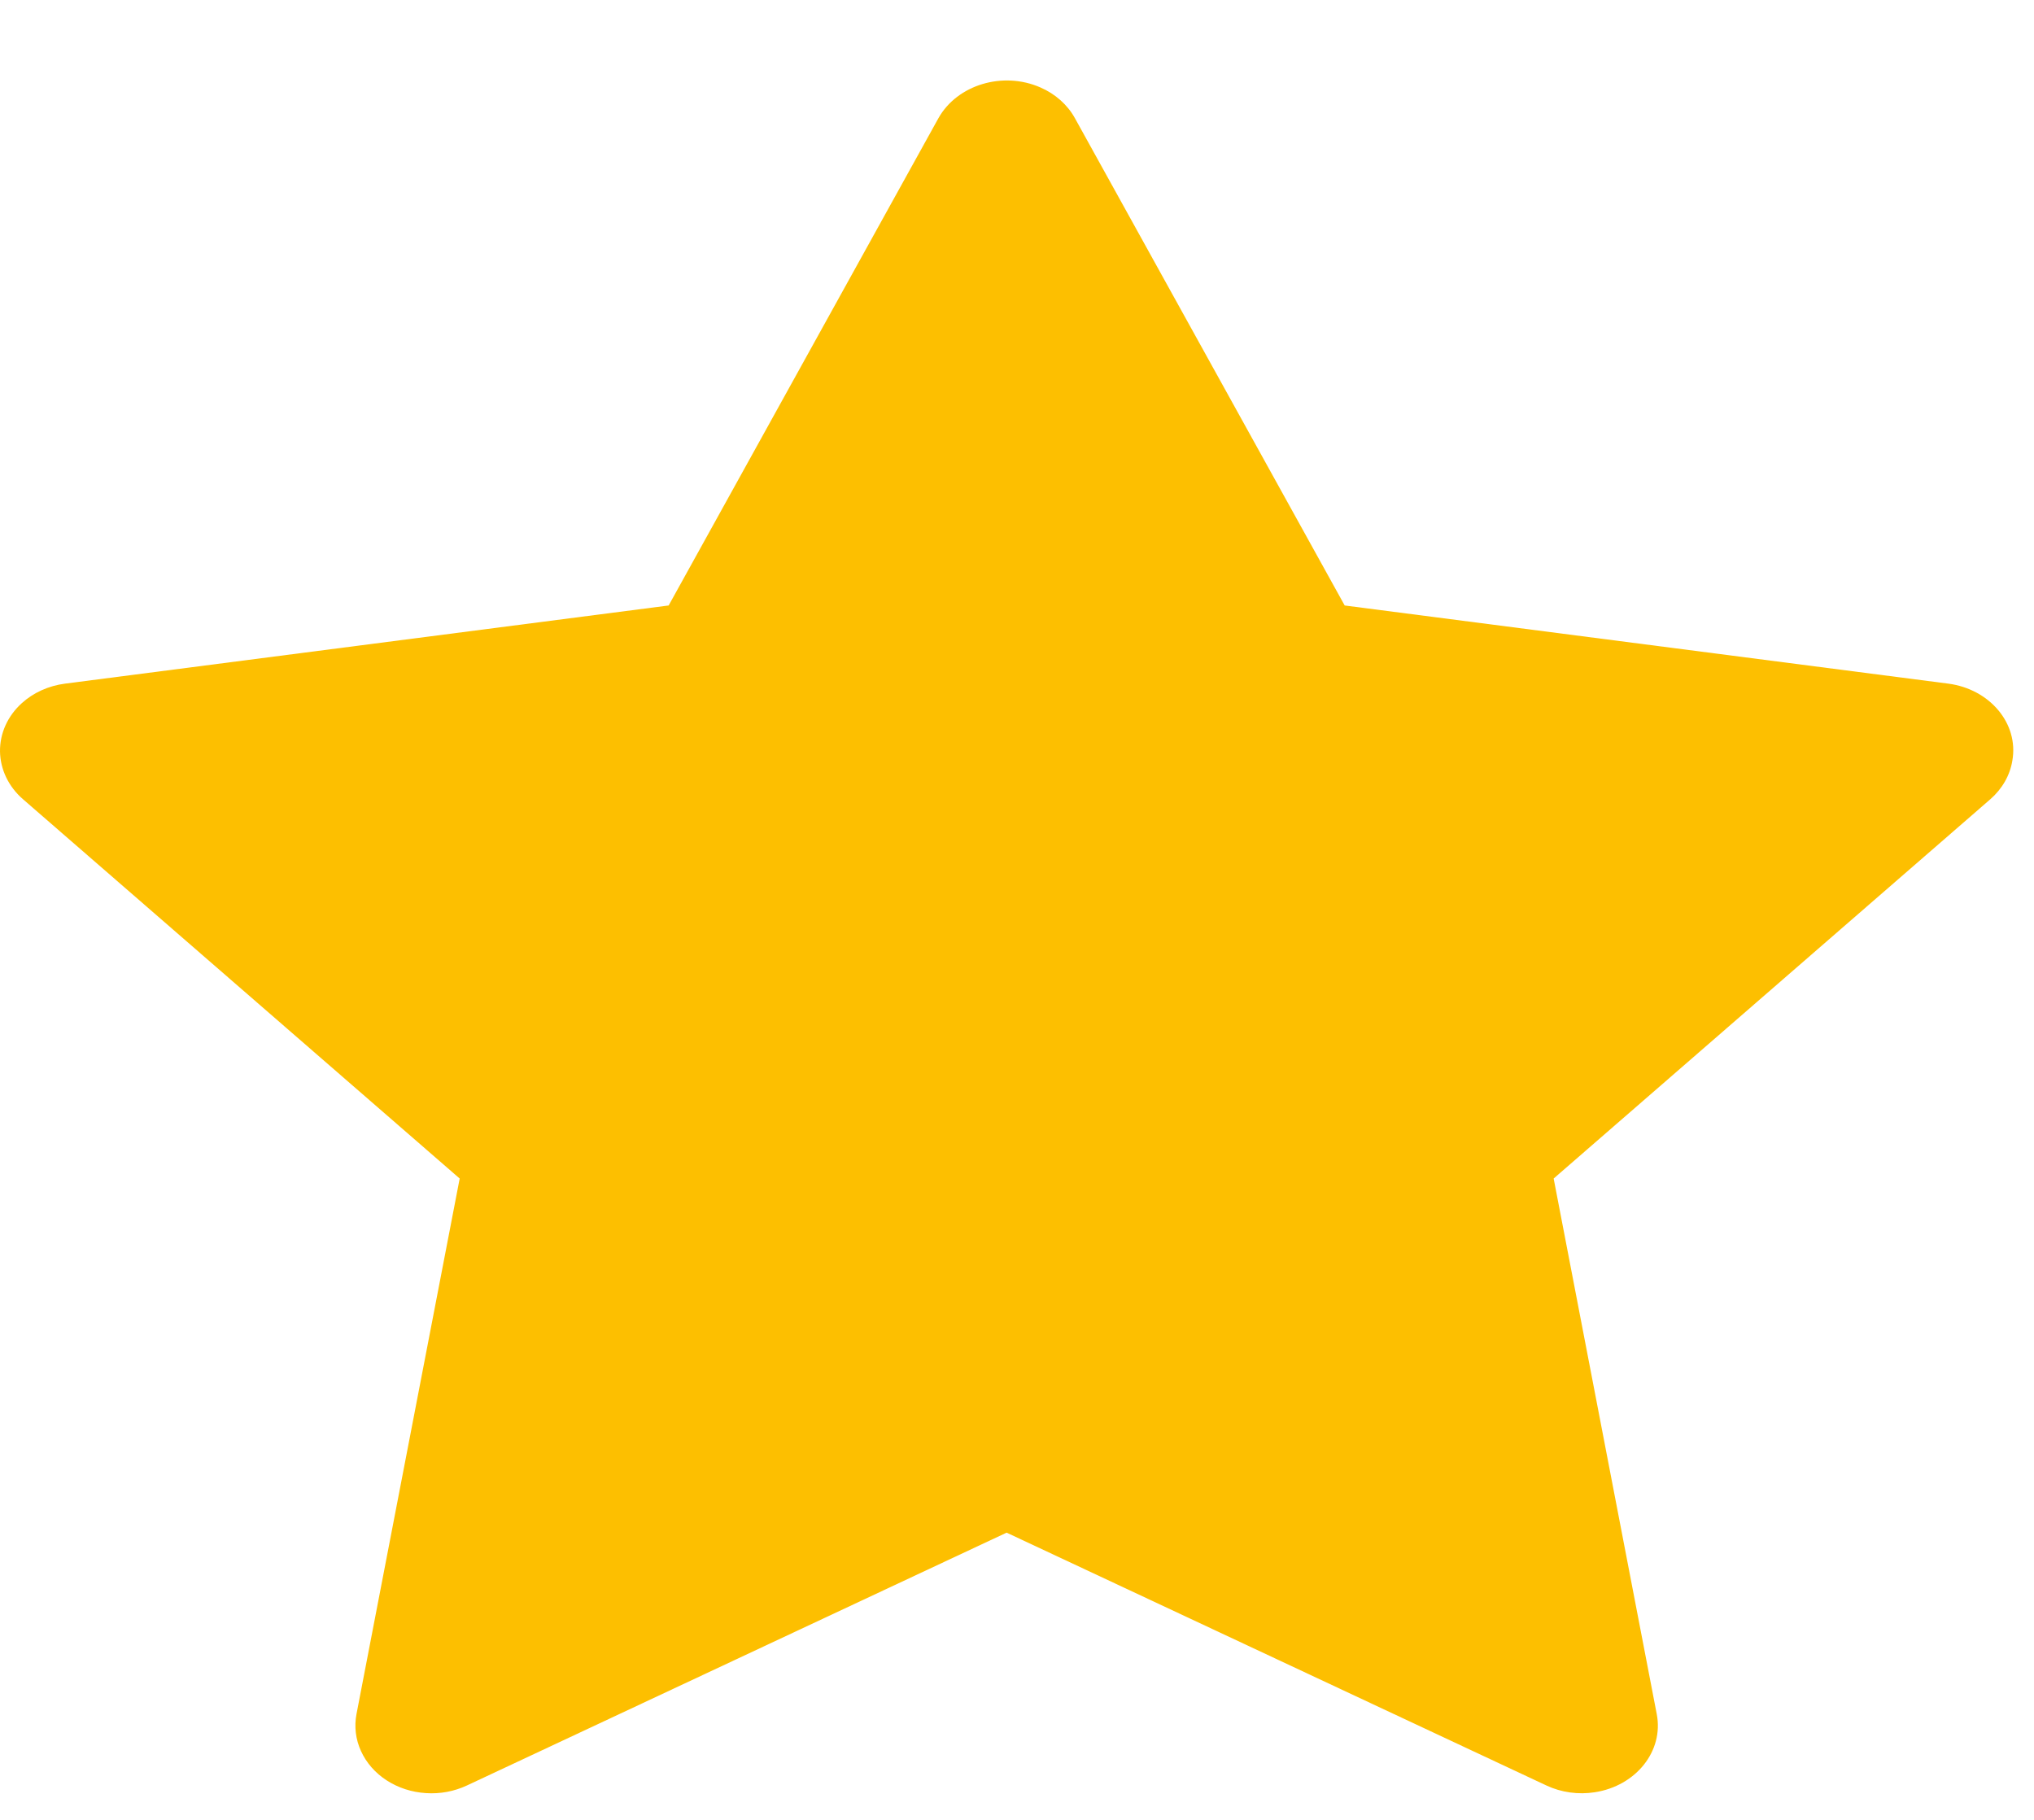
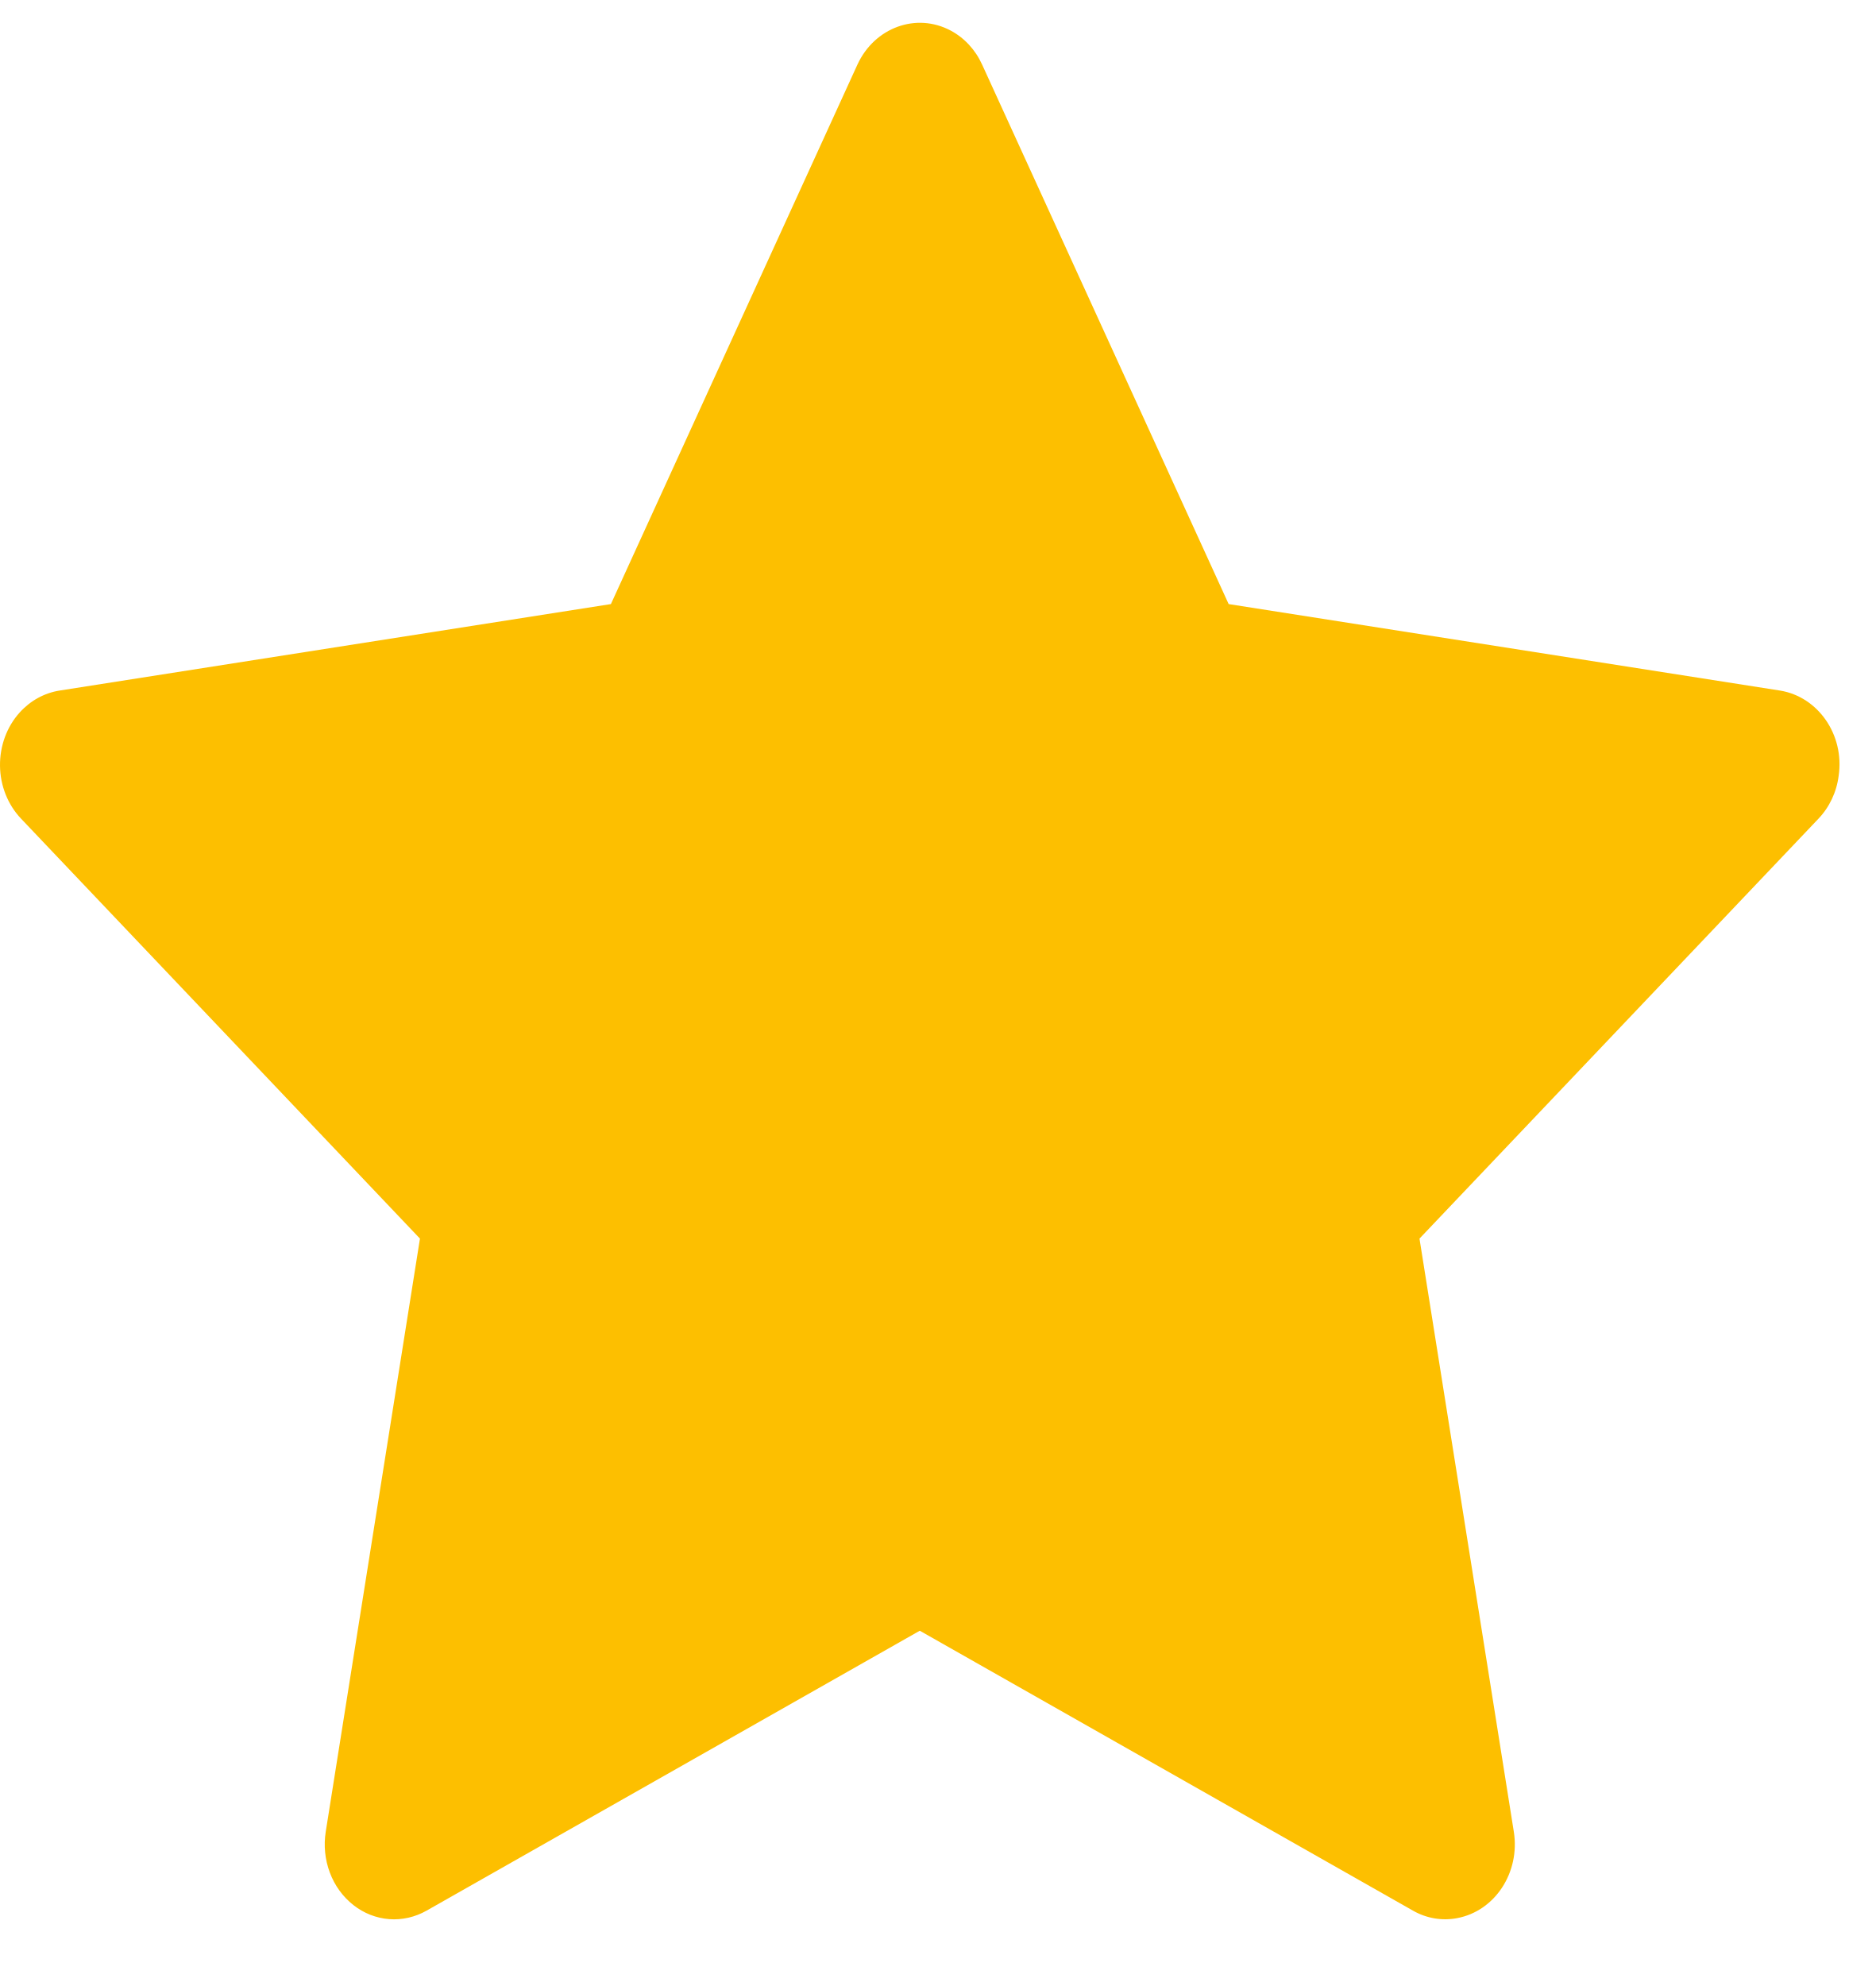
- <svg xmlns="http://www.w3.org/2000/svg" width="19" height="17" viewBox="0 0 19 17" fill="none">
-   <path d="M18.199 6.386L12.561 5.656L10.041 1.104C9.972 0.979 9.859 0.878 9.719 0.817C9.368 0.663 8.942 0.791 8.766 1.104L6.246 5.656L0.608 6.386C0.453 6.406 0.31 6.471 0.202 6.57C0.07 6.69 -0.002 6.852 6.24985e-05 7.02C0.003 7.188 0.08 7.349 0.215 7.466L4.294 11.009L3.33 16.012C3.308 16.128 3.322 16.248 3.372 16.357C3.422 16.467 3.505 16.562 3.612 16.631C3.72 16.701 3.847 16.742 3.979 16.75C4.111 16.759 4.243 16.734 4.361 16.679L9.403 14.317L14.446 16.679C14.584 16.744 14.744 16.766 14.897 16.742C15.283 16.683 15.543 16.356 15.476 16.012L14.513 11.009L18.592 7.466C18.703 7.369 18.776 7.242 18.798 7.104C18.858 6.758 18.587 6.437 18.199 6.386Z" fill="#FDBF00" />
+ <svg xmlns="http://www.w3.org/2000/svg" width="17" height="18" viewBox="0 0 17 18" fill="none">
+   <path d="M16.137 6.259L11.138 5.475L8.903 0.585C8.842 0.451 8.742 0.343 8.618 0.277C8.306 0.111 7.928 0.249 7.773 0.585L5.538 5.475L0.539 6.259C0.401 6.281 0.275 6.351 0.179 6.457C0.062 6.586 -0.002 6.76 5.54169e-05 6.941C0.002 7.121 0.071 7.294 0.191 7.42L3.807 11.226L2.953 16.601C2.933 16.726 2.946 16.855 2.99 16.972C3.034 17.09 3.108 17.191 3.203 17.266C3.298 17.341 3.411 17.385 3.528 17.394C3.645 17.403 3.763 17.376 3.867 17.317L8.338 14.78L12.809 17.317C12.931 17.387 13.073 17.411 13.209 17.385C13.552 17.321 13.782 16.971 13.723 16.601L12.868 11.226L16.485 7.42C16.584 7.316 16.649 7.18 16.668 7.031C16.722 6.659 16.481 6.315 16.137 6.259Z" fill="#FDBF00" />
</svg>
